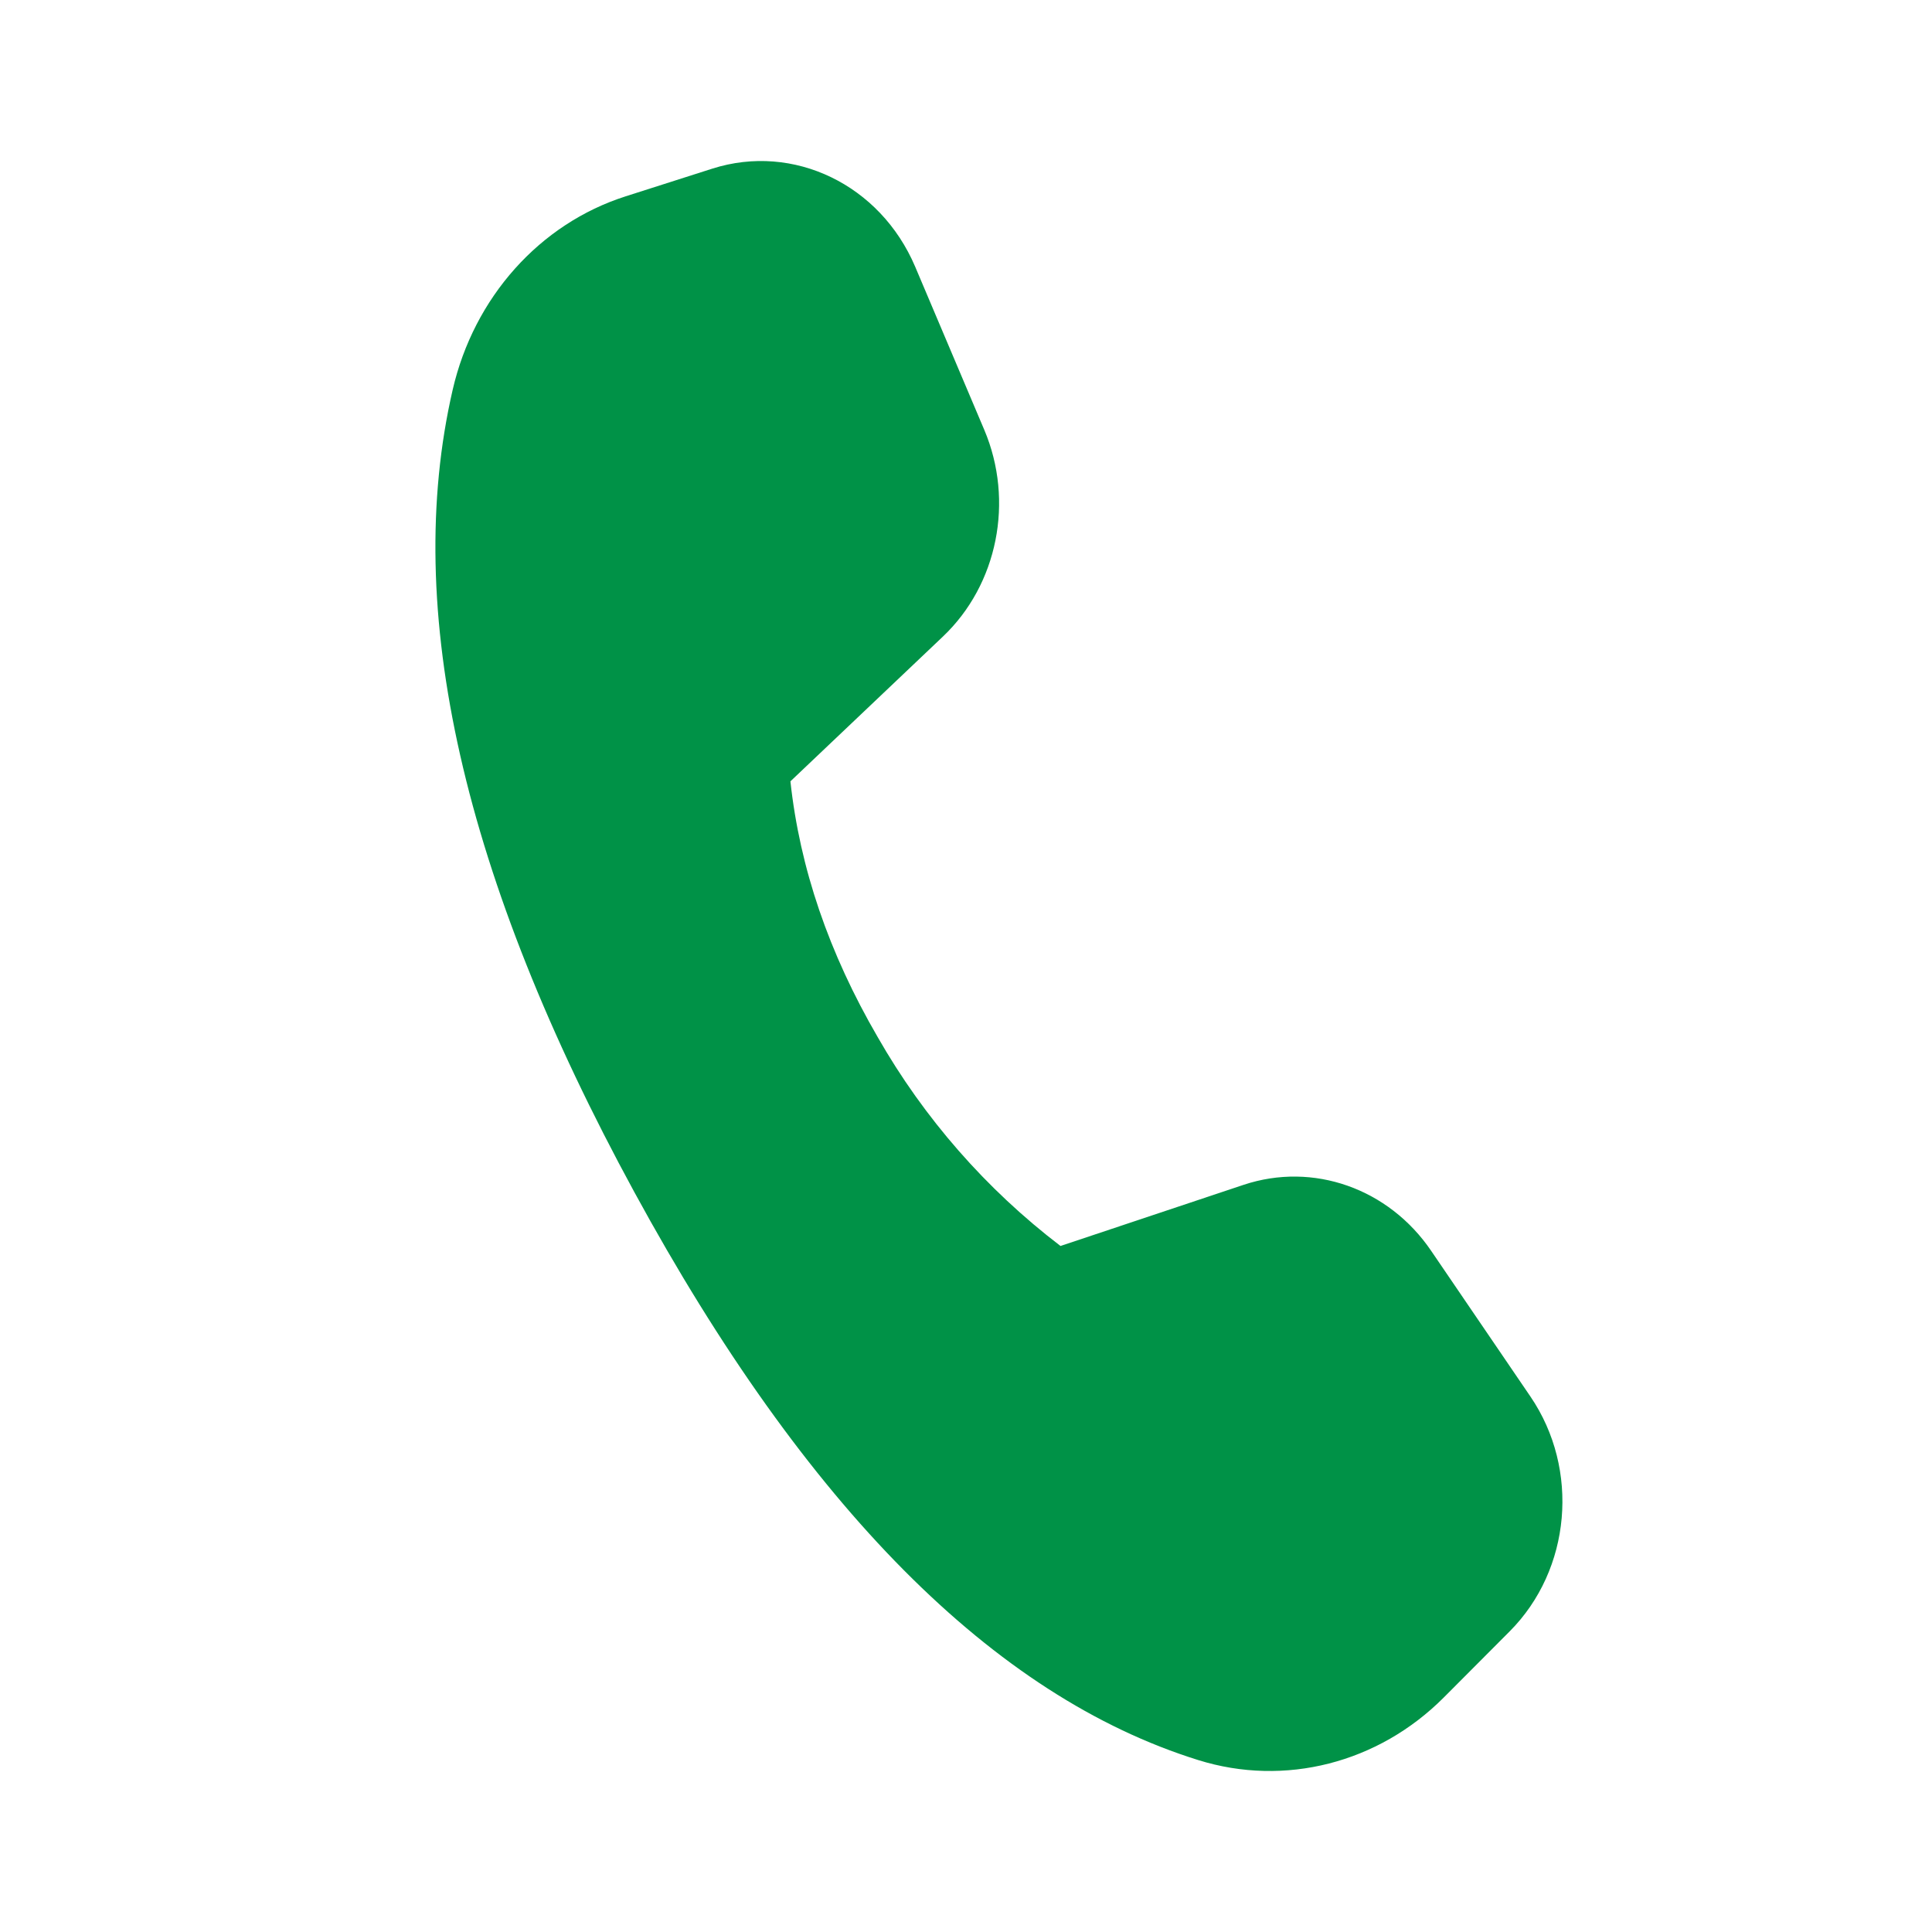
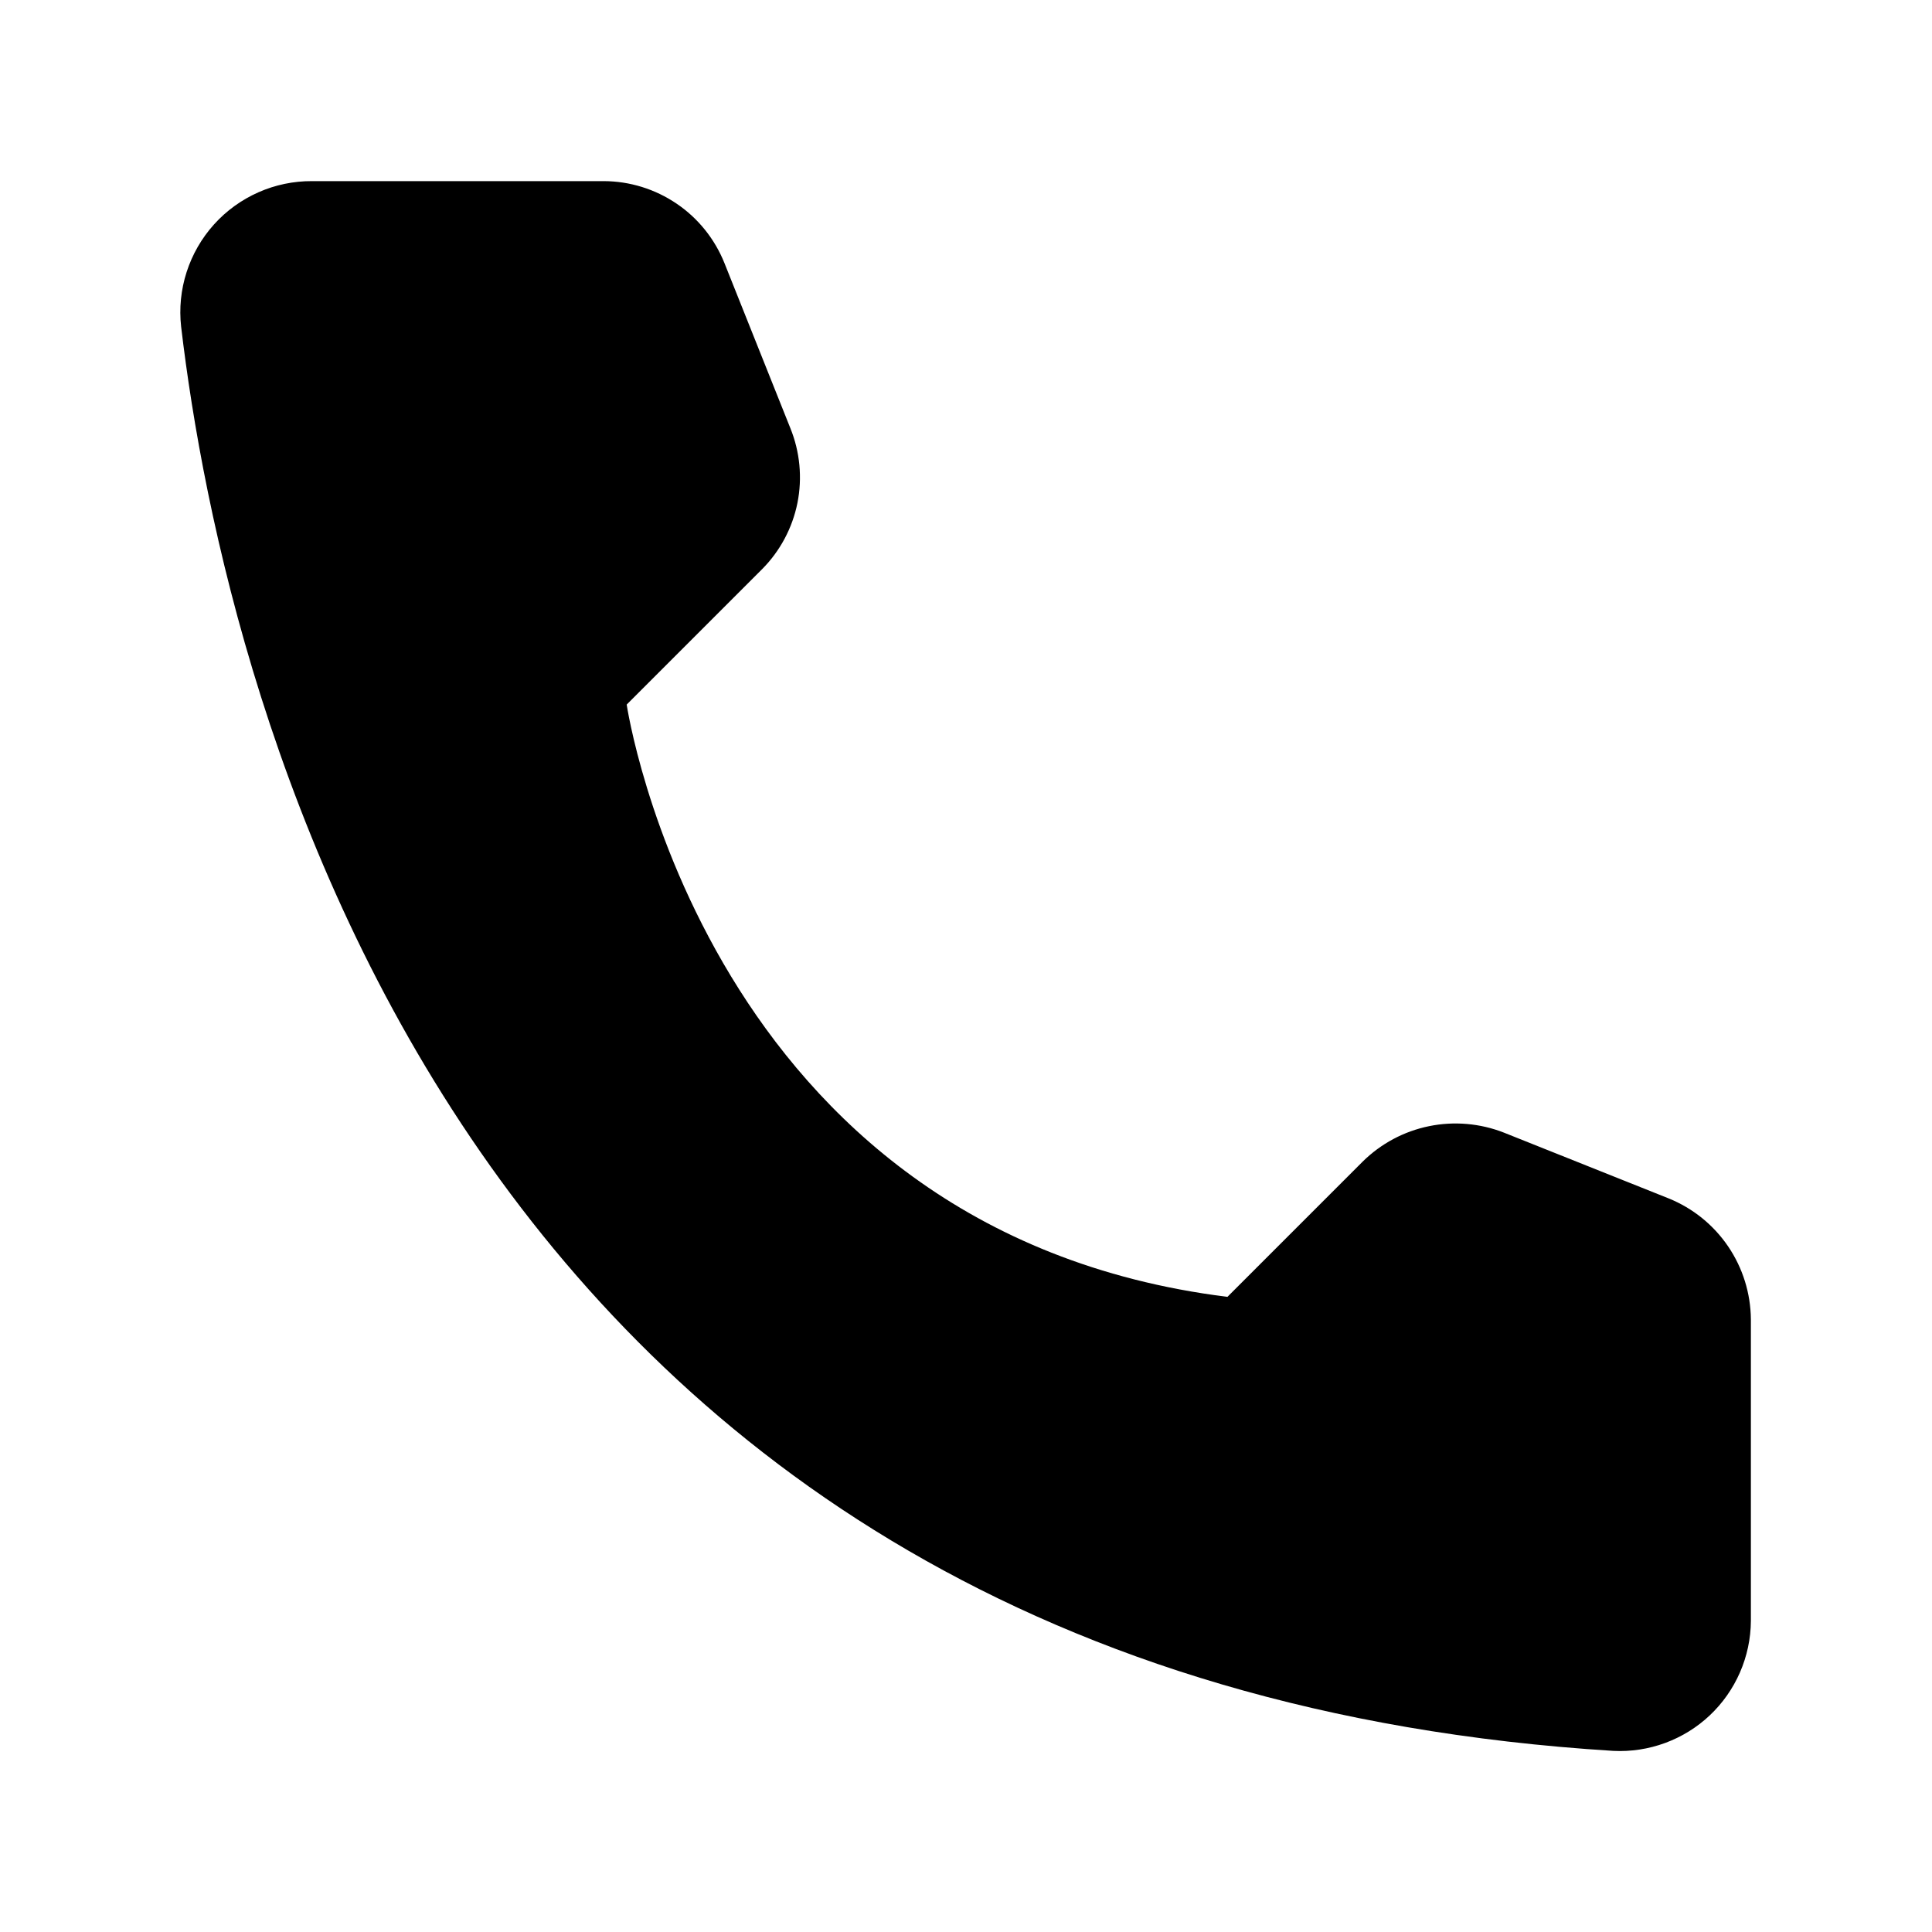
- <svg xmlns="http://www.w3.org/2000/svg" width="58" height="58" viewBox="0 0 58 58" fill="none">
-   <path d="M18.782 5.894L21.383 5.063C23.823 4.285 26.426 5.544 27.473 8.004L29.549 12.905C30.452 15.039 29.952 17.55 28.306 19.111L23.729 23.456C24.01 26.056 24.884 28.616 26.349 31.134C27.74 33.57 29.607 35.703 31.837 37.405L37.335 35.569C39.421 34.875 41.69 35.675 42.966 37.553L45.946 41.927C47.432 44.111 47.166 47.123 45.322 48.974L43.345 50.958C41.378 52.932 38.568 53.65 35.97 52.838C29.834 50.924 24.193 45.242 19.046 35.793C13.891 26.329 12.071 18.297 13.589 11.704C14.227 8.93 16.201 6.718 18.782 5.894Z" fill="#009247" />
+ <svg xmlns="http://www.w3.org/2000/svg" width="32" height="32" viewBox="0 0 32 32" fill="none">
+   <path d="M20.33 21.48L22.57 19.24C22.872 18.942 23.253 18.738 23.669 18.653C24.084 18.568 24.515 18.605 24.91 18.76L27.64 19.85C28.039 20.012 28.381 20.288 28.623 20.644C28.865 21 28.996 21.42 29 21.85V26.85C28.998 27.143 28.936 27.432 28.819 27.701C28.702 27.969 28.532 28.211 28.319 28.412C28.106 28.613 27.854 28.768 27.58 28.869C27.305 28.97 27.012 29.015 26.72 29C7.59 27.81 3.73 11.61 3 5.41C2.966 5.106 2.997 4.797 3.091 4.506C3.185 4.214 3.339 3.946 3.544 3.718C3.749 3.49 4 3.309 4.28 3.185C4.56 3.061 4.864 2.998 5.17 3H10C10.431 3.001 10.852 3.132 11.208 3.374C11.565 3.616 11.84 3.96 12 4.36L13.09 7.09C13.25 7.483 13.291 7.915 13.208 8.331C13.124 8.747 12.92 9.129 12.62 9.43L10.38 11.67C10.38 11.67 11.67 20.4 20.33 21.48Z" fill="black" />
</svg>
